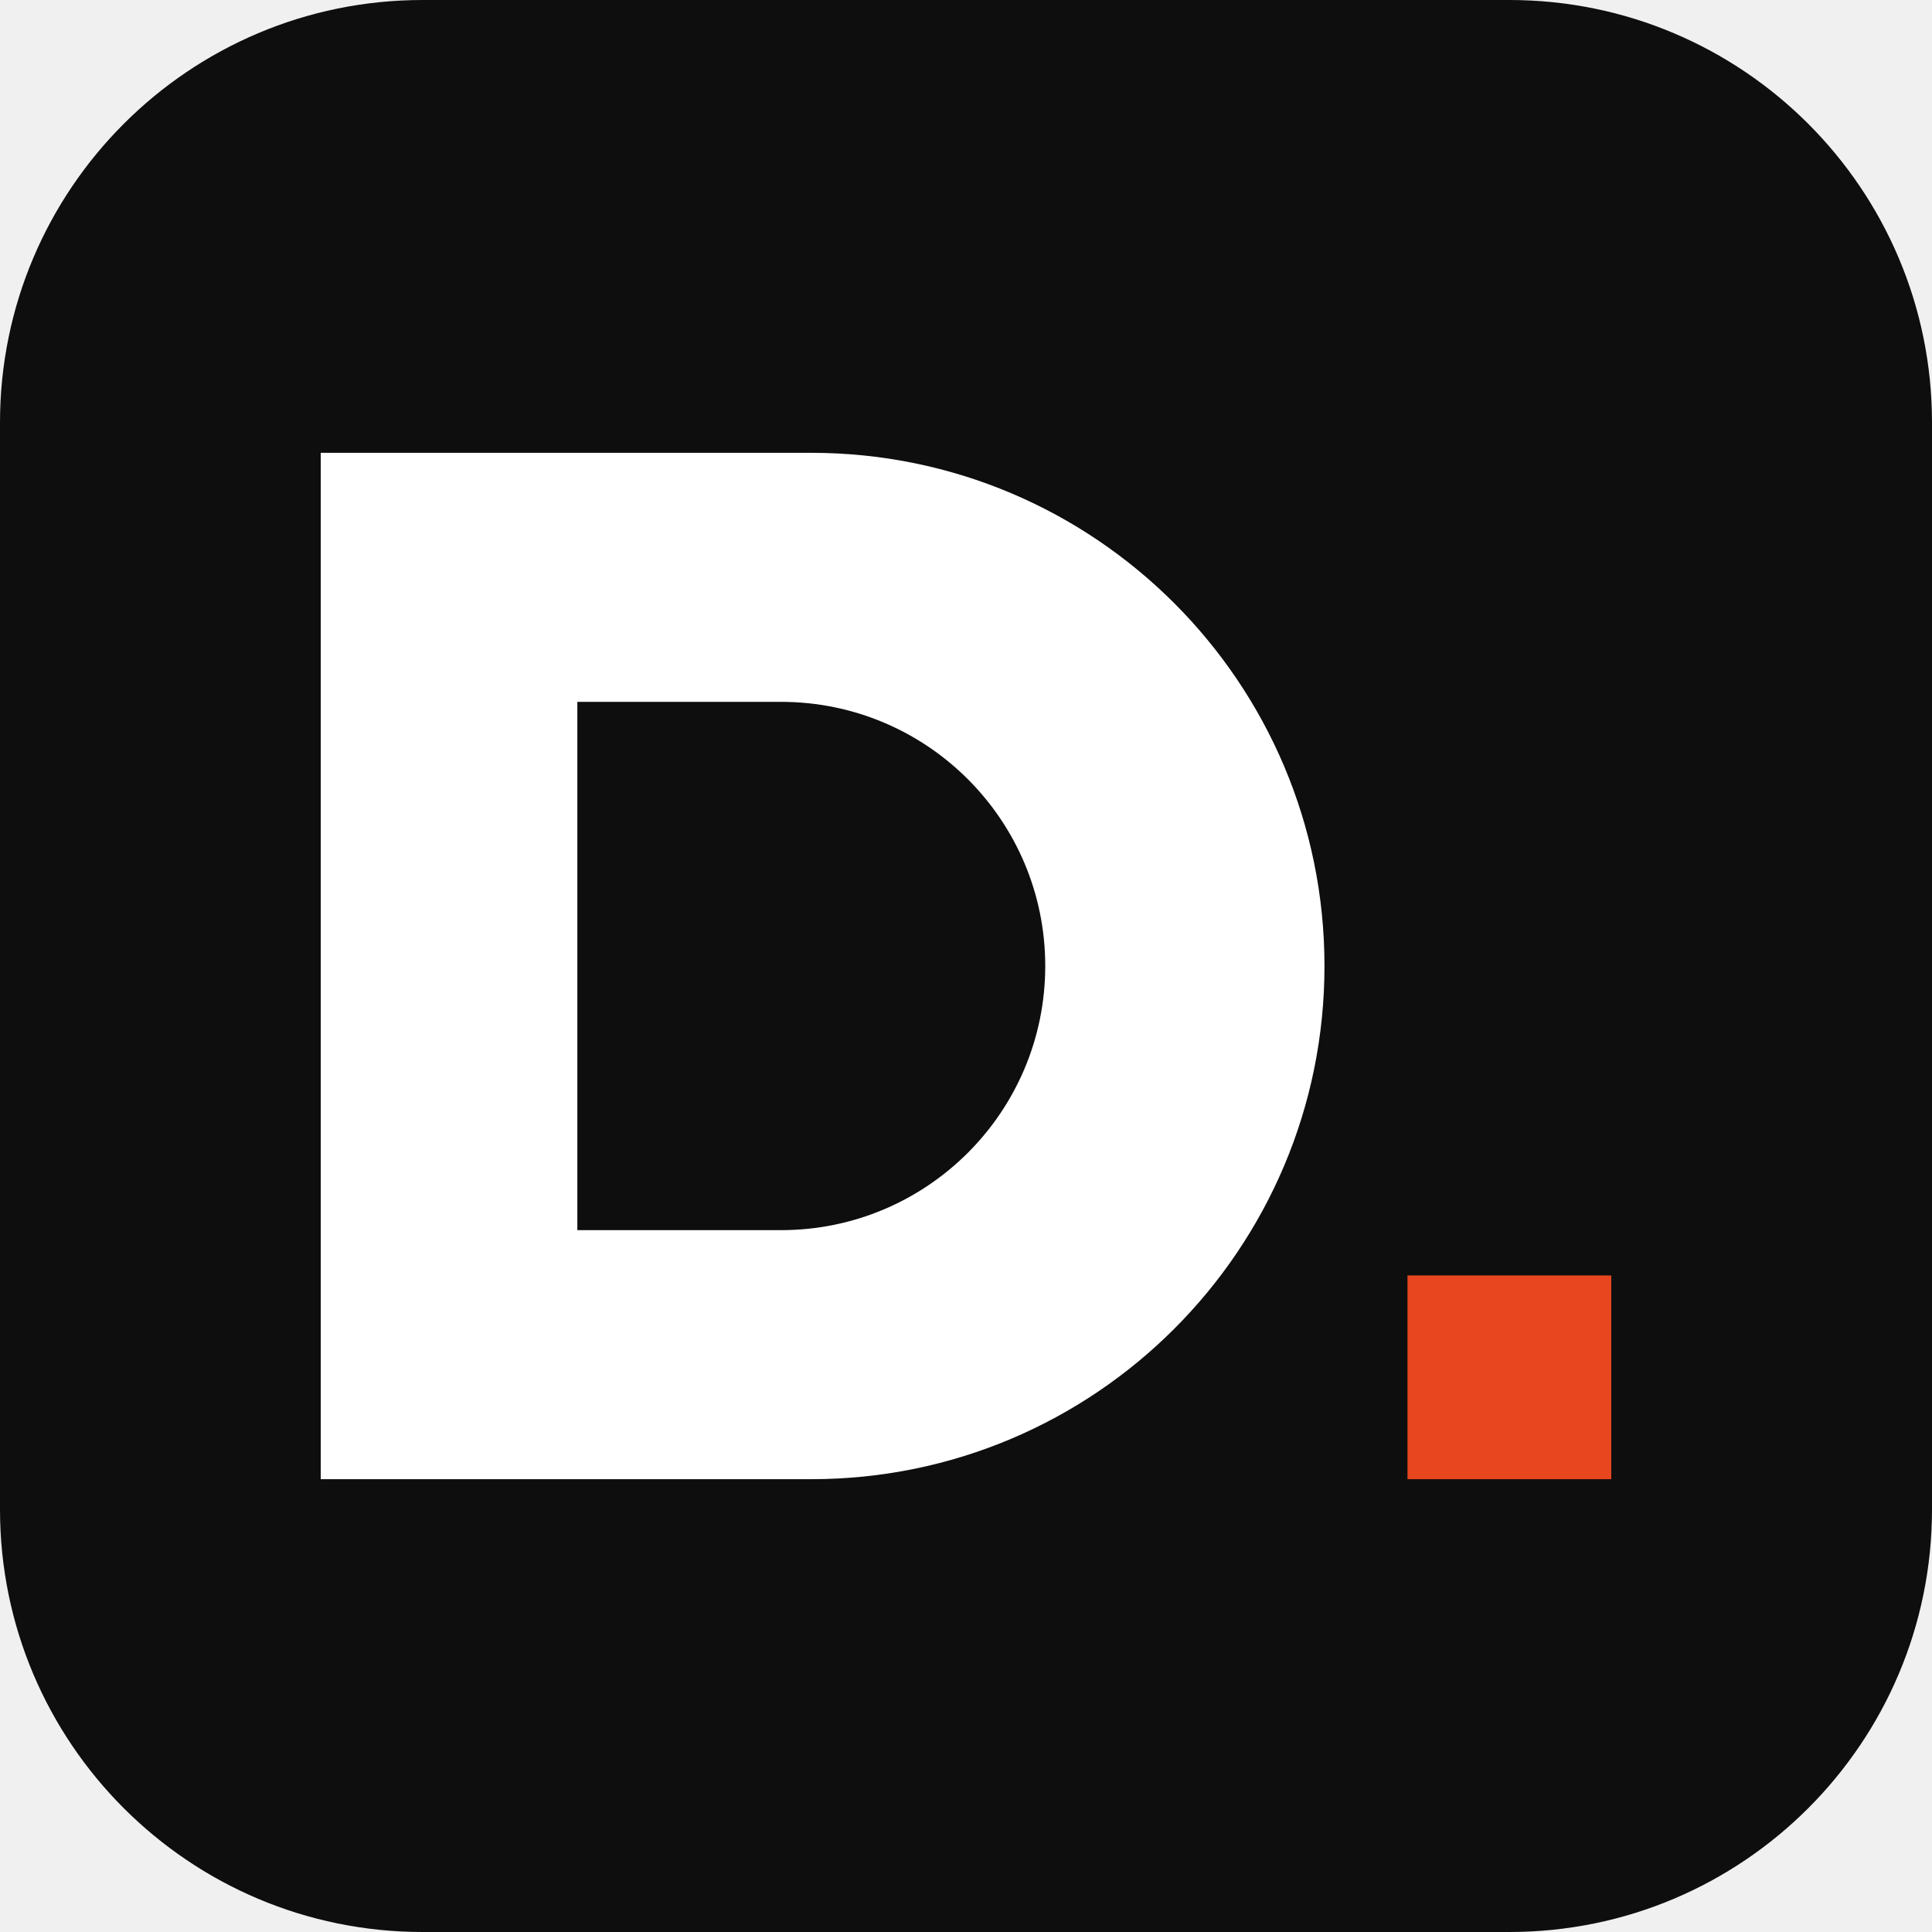
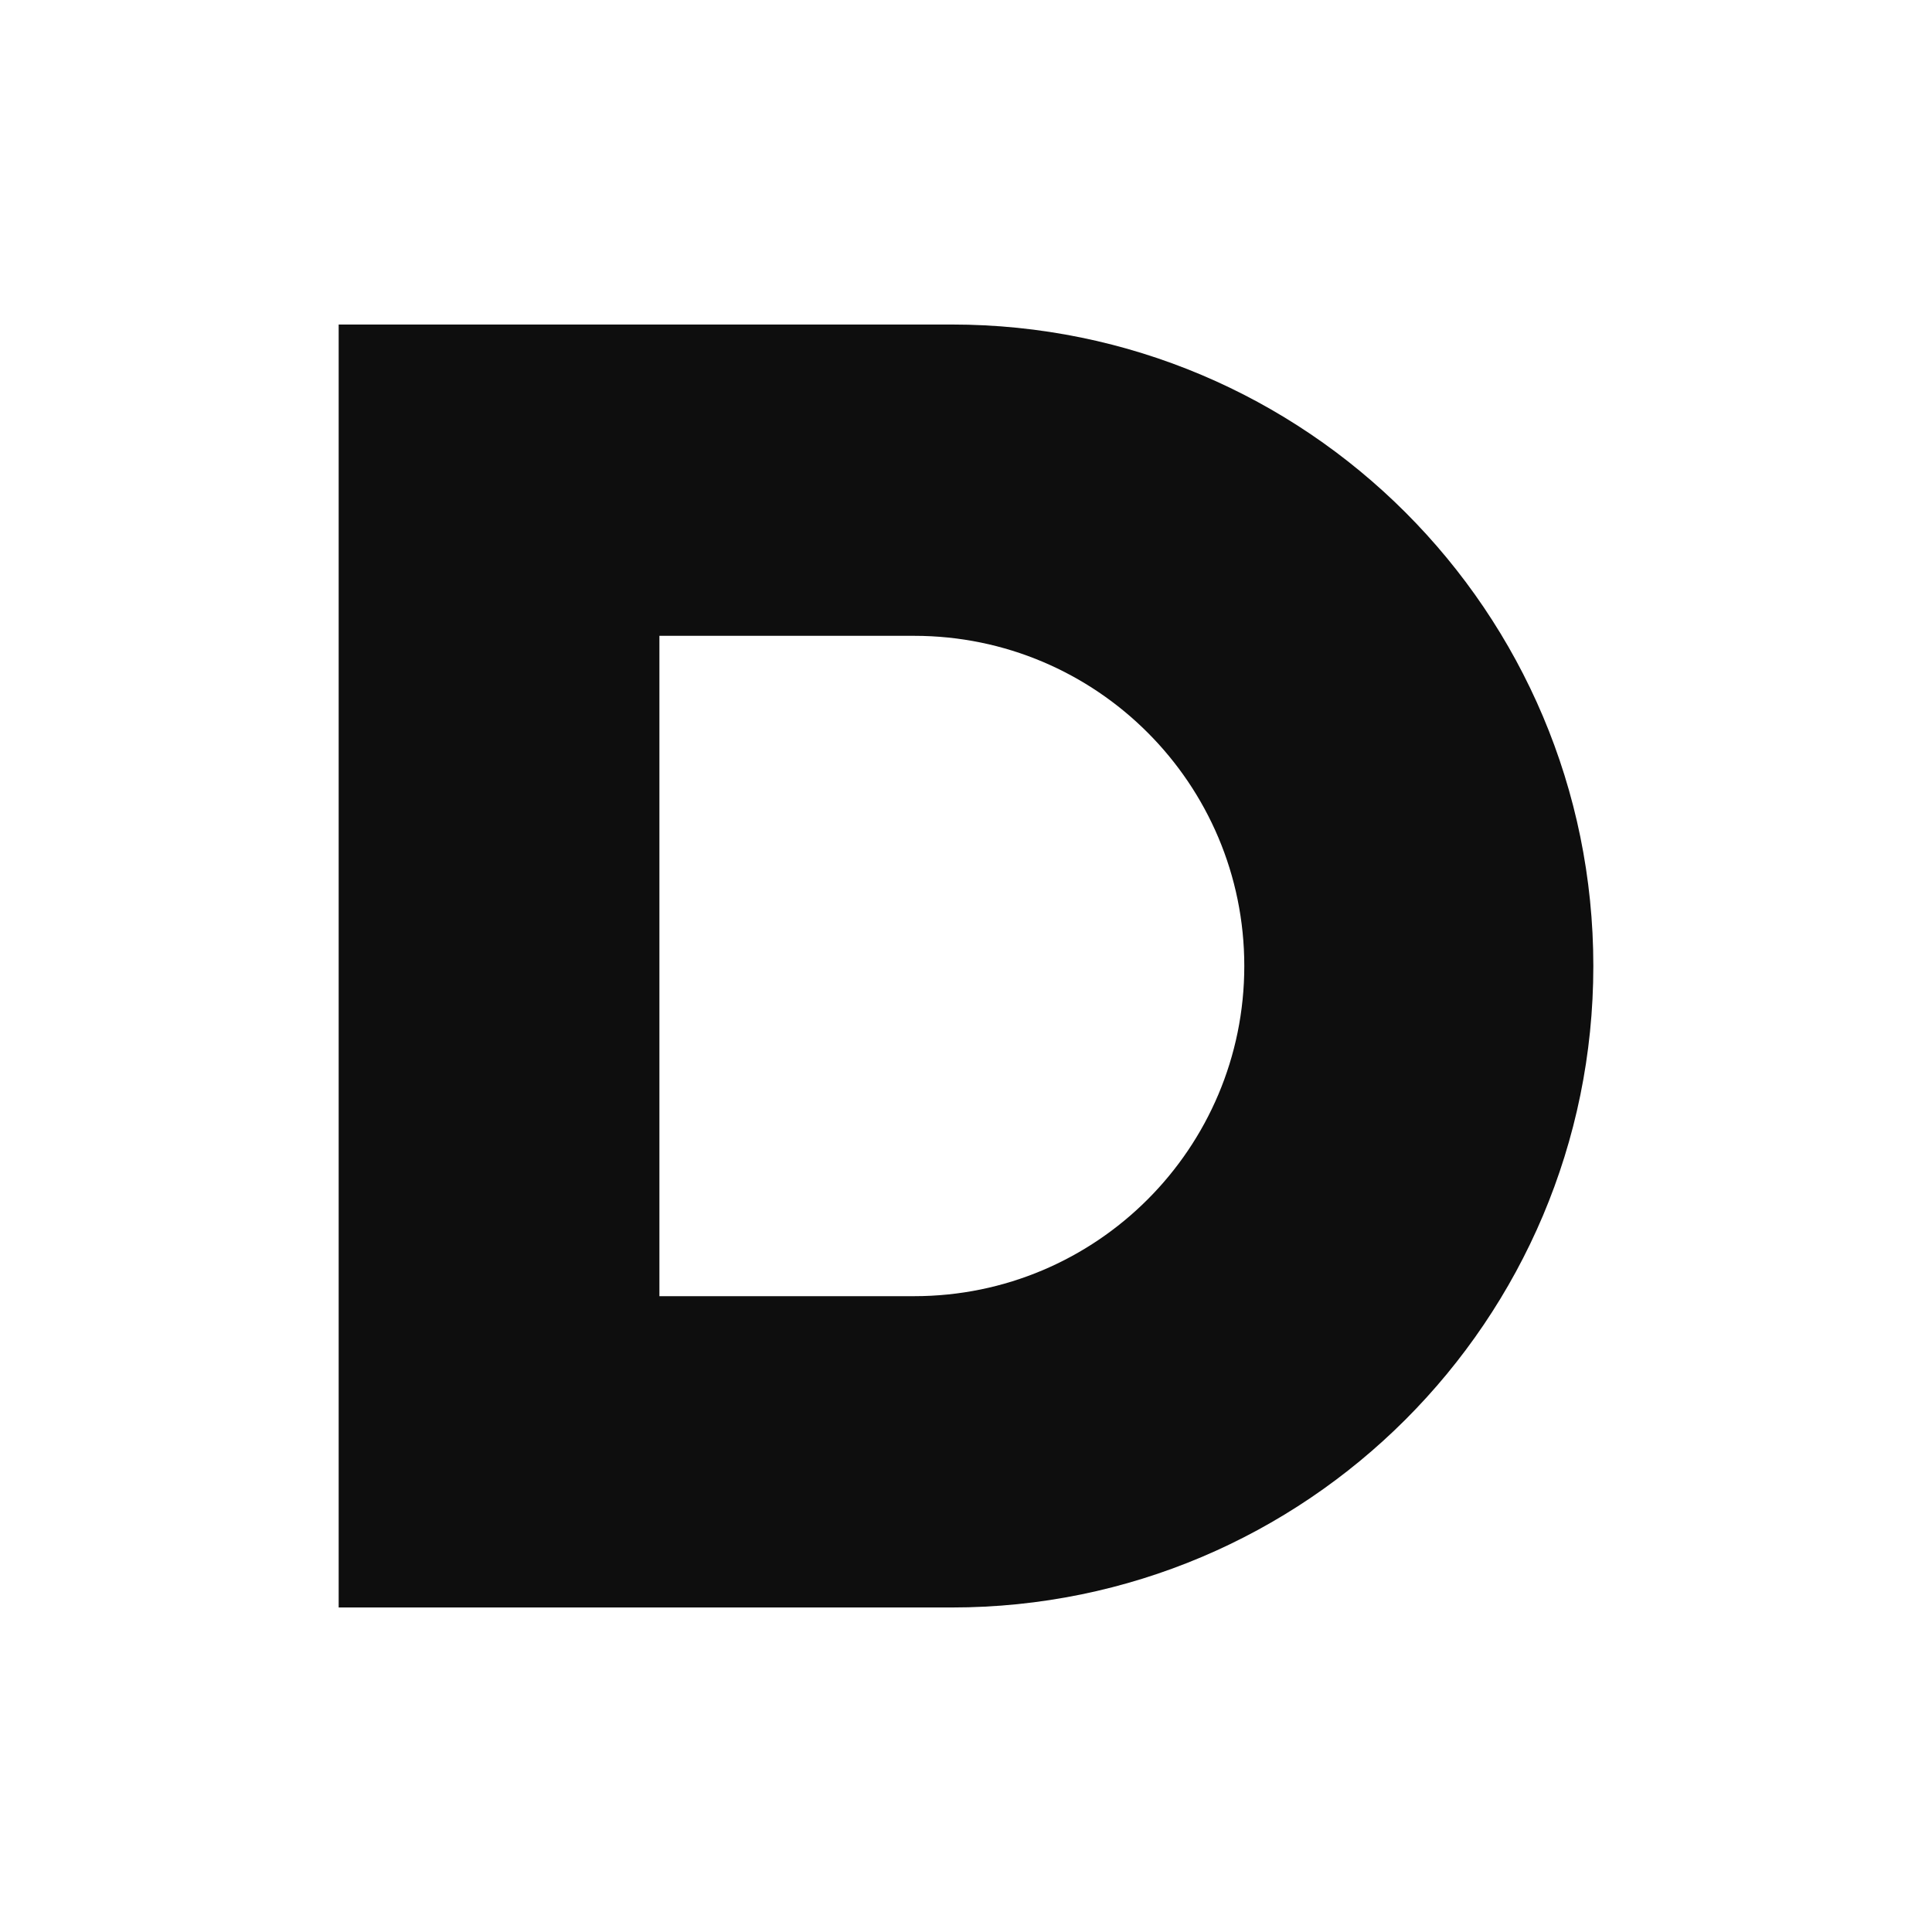
<svg xmlns="http://www.w3.org/2000/svg" viewBox="0 0 512 512" width="512" height="512">
-   <rect width="512" height="512" rx="112" fill="#0E0E0E" />
-   <path fill="#FFFFFF" fill-rule="evenodd" d="M85 120H215A136 136 0 0 1 215 392H85Z M153 186H207A70 70 0 0 1 207 326H153Z" />
-   <rect x="373" y="338" width="54" height="54" fill="#E8461E" />
+   <rect width="512" height="512" fill="#FFFFFF" />
+   <path transform="translate(256 256) scale(1.25) translate(-218 -256)" fill="#0E0E0E" fill-rule="evenodd" d="M85 120H215A136 136 0 0 1 215 392H85Z M153 186H207A70 70 0 0 1 207 326H153Z" />
</svg>
